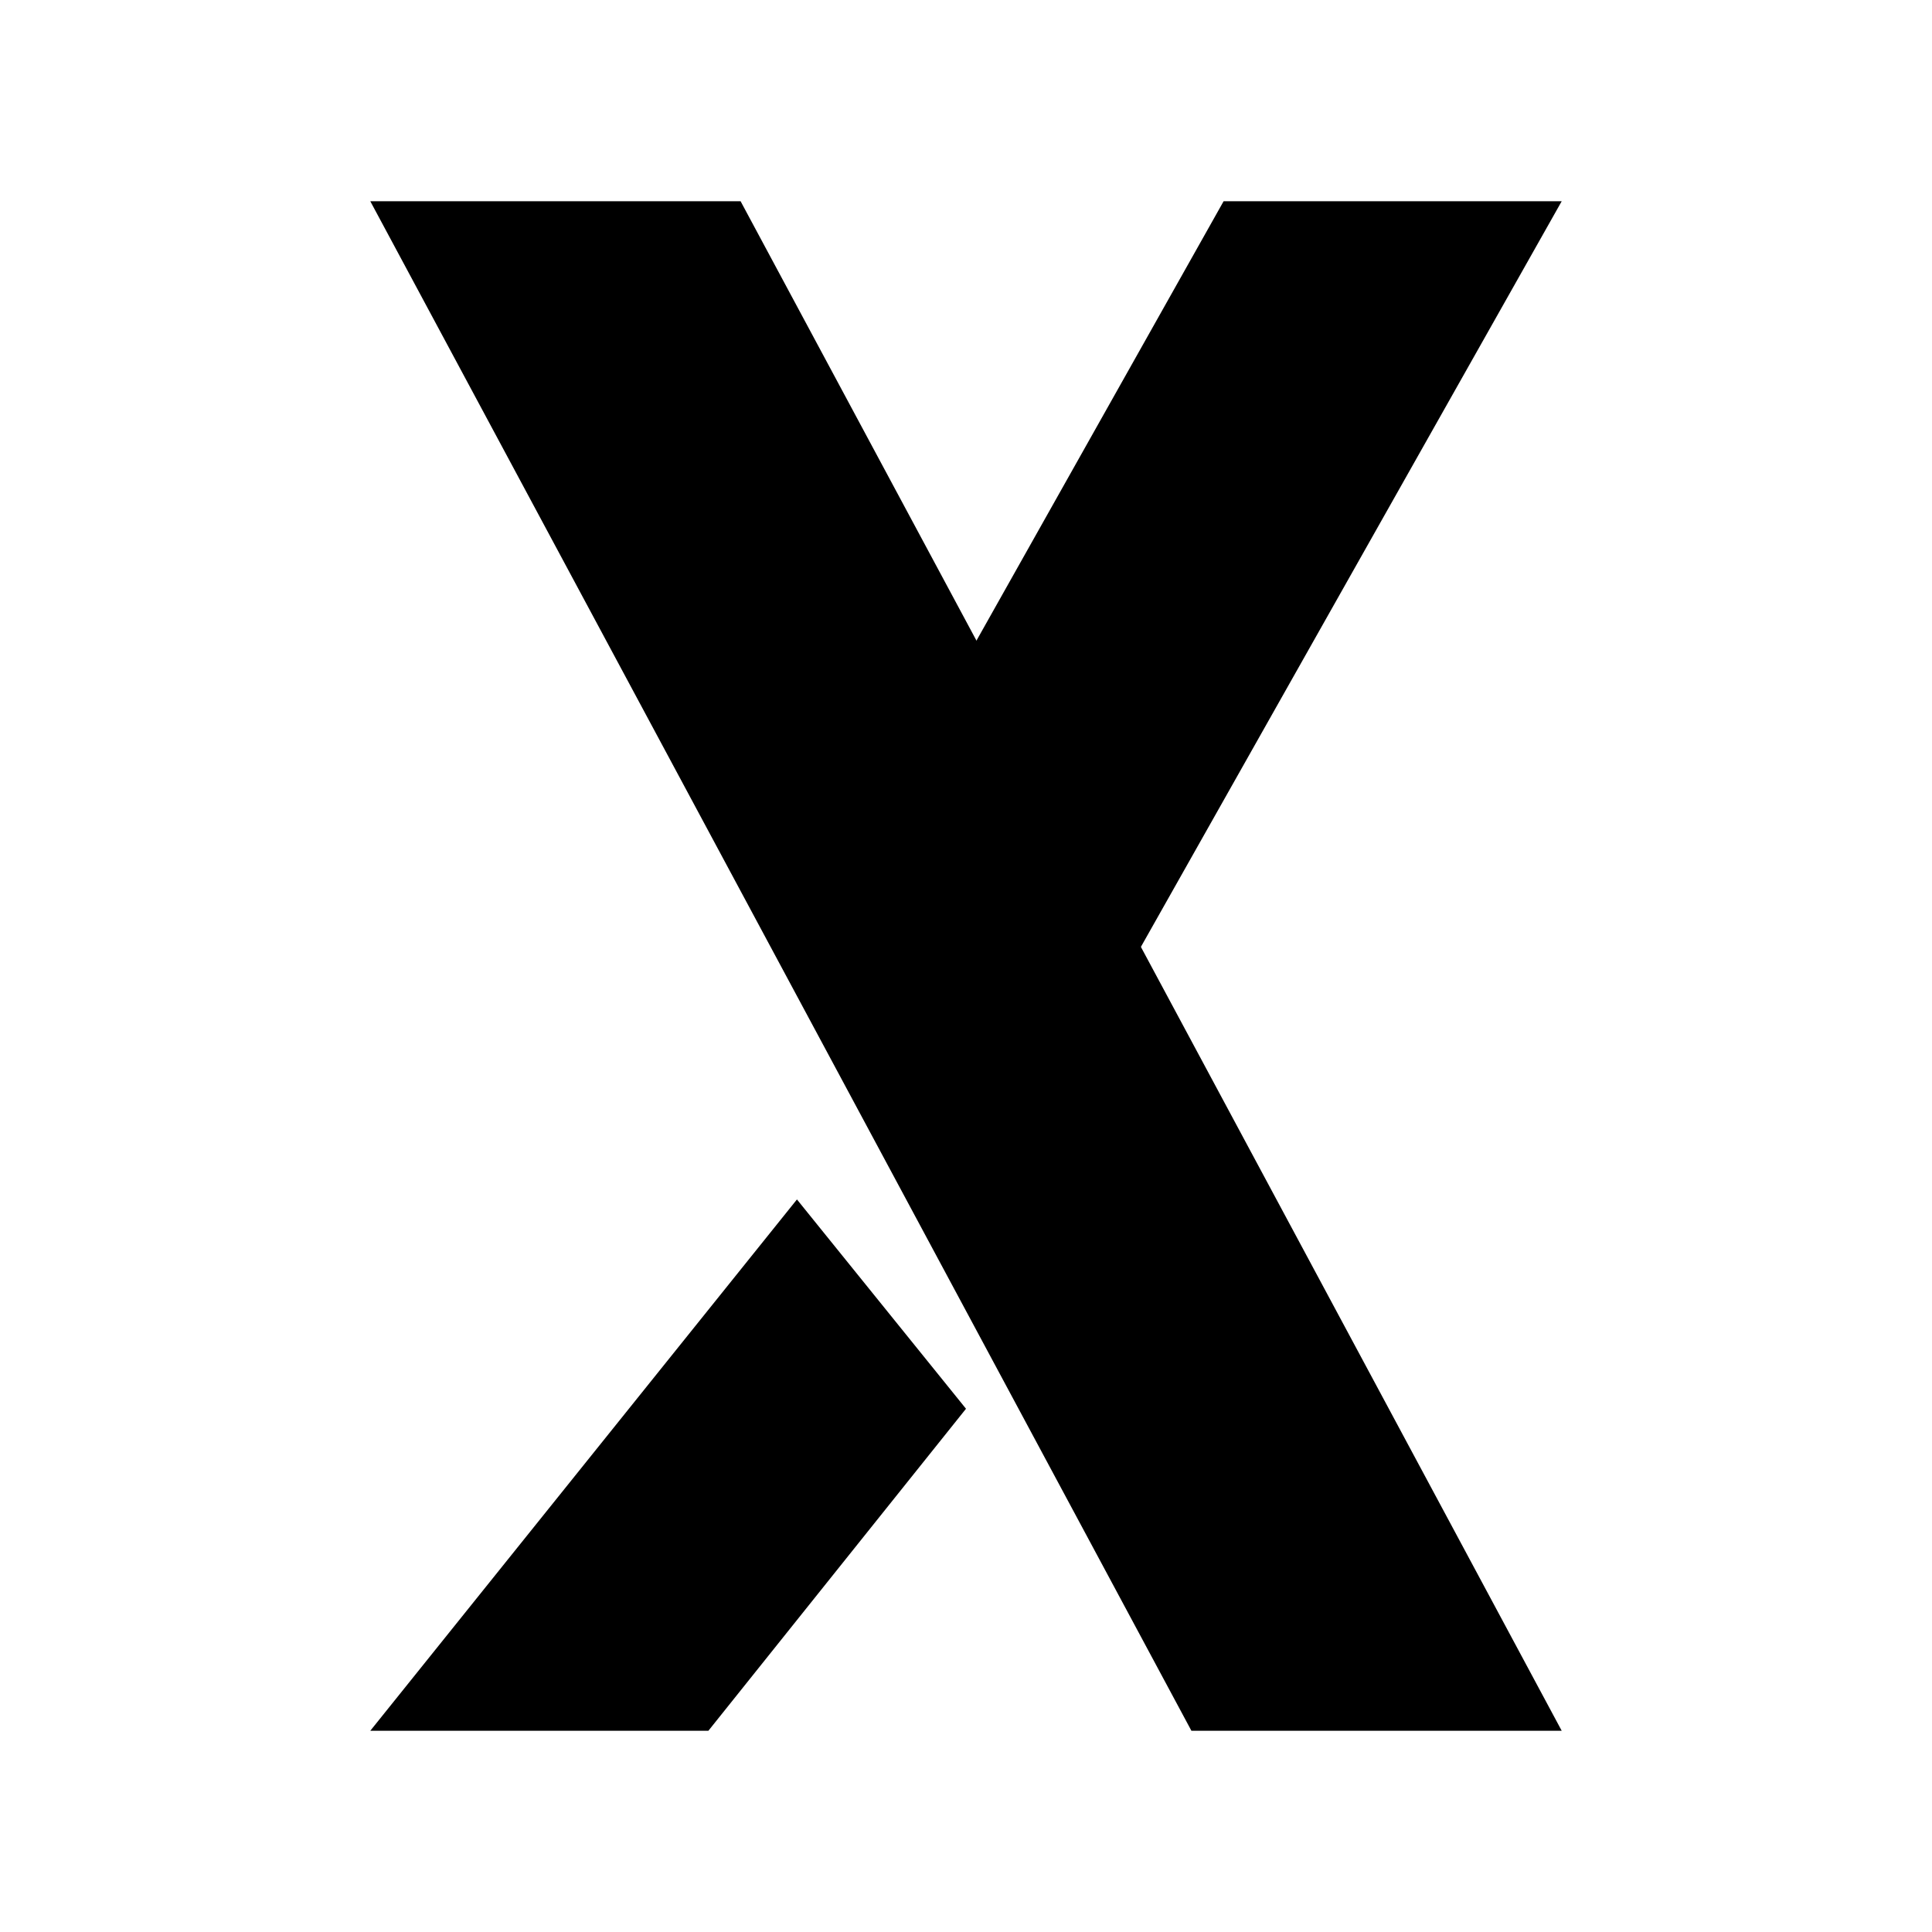
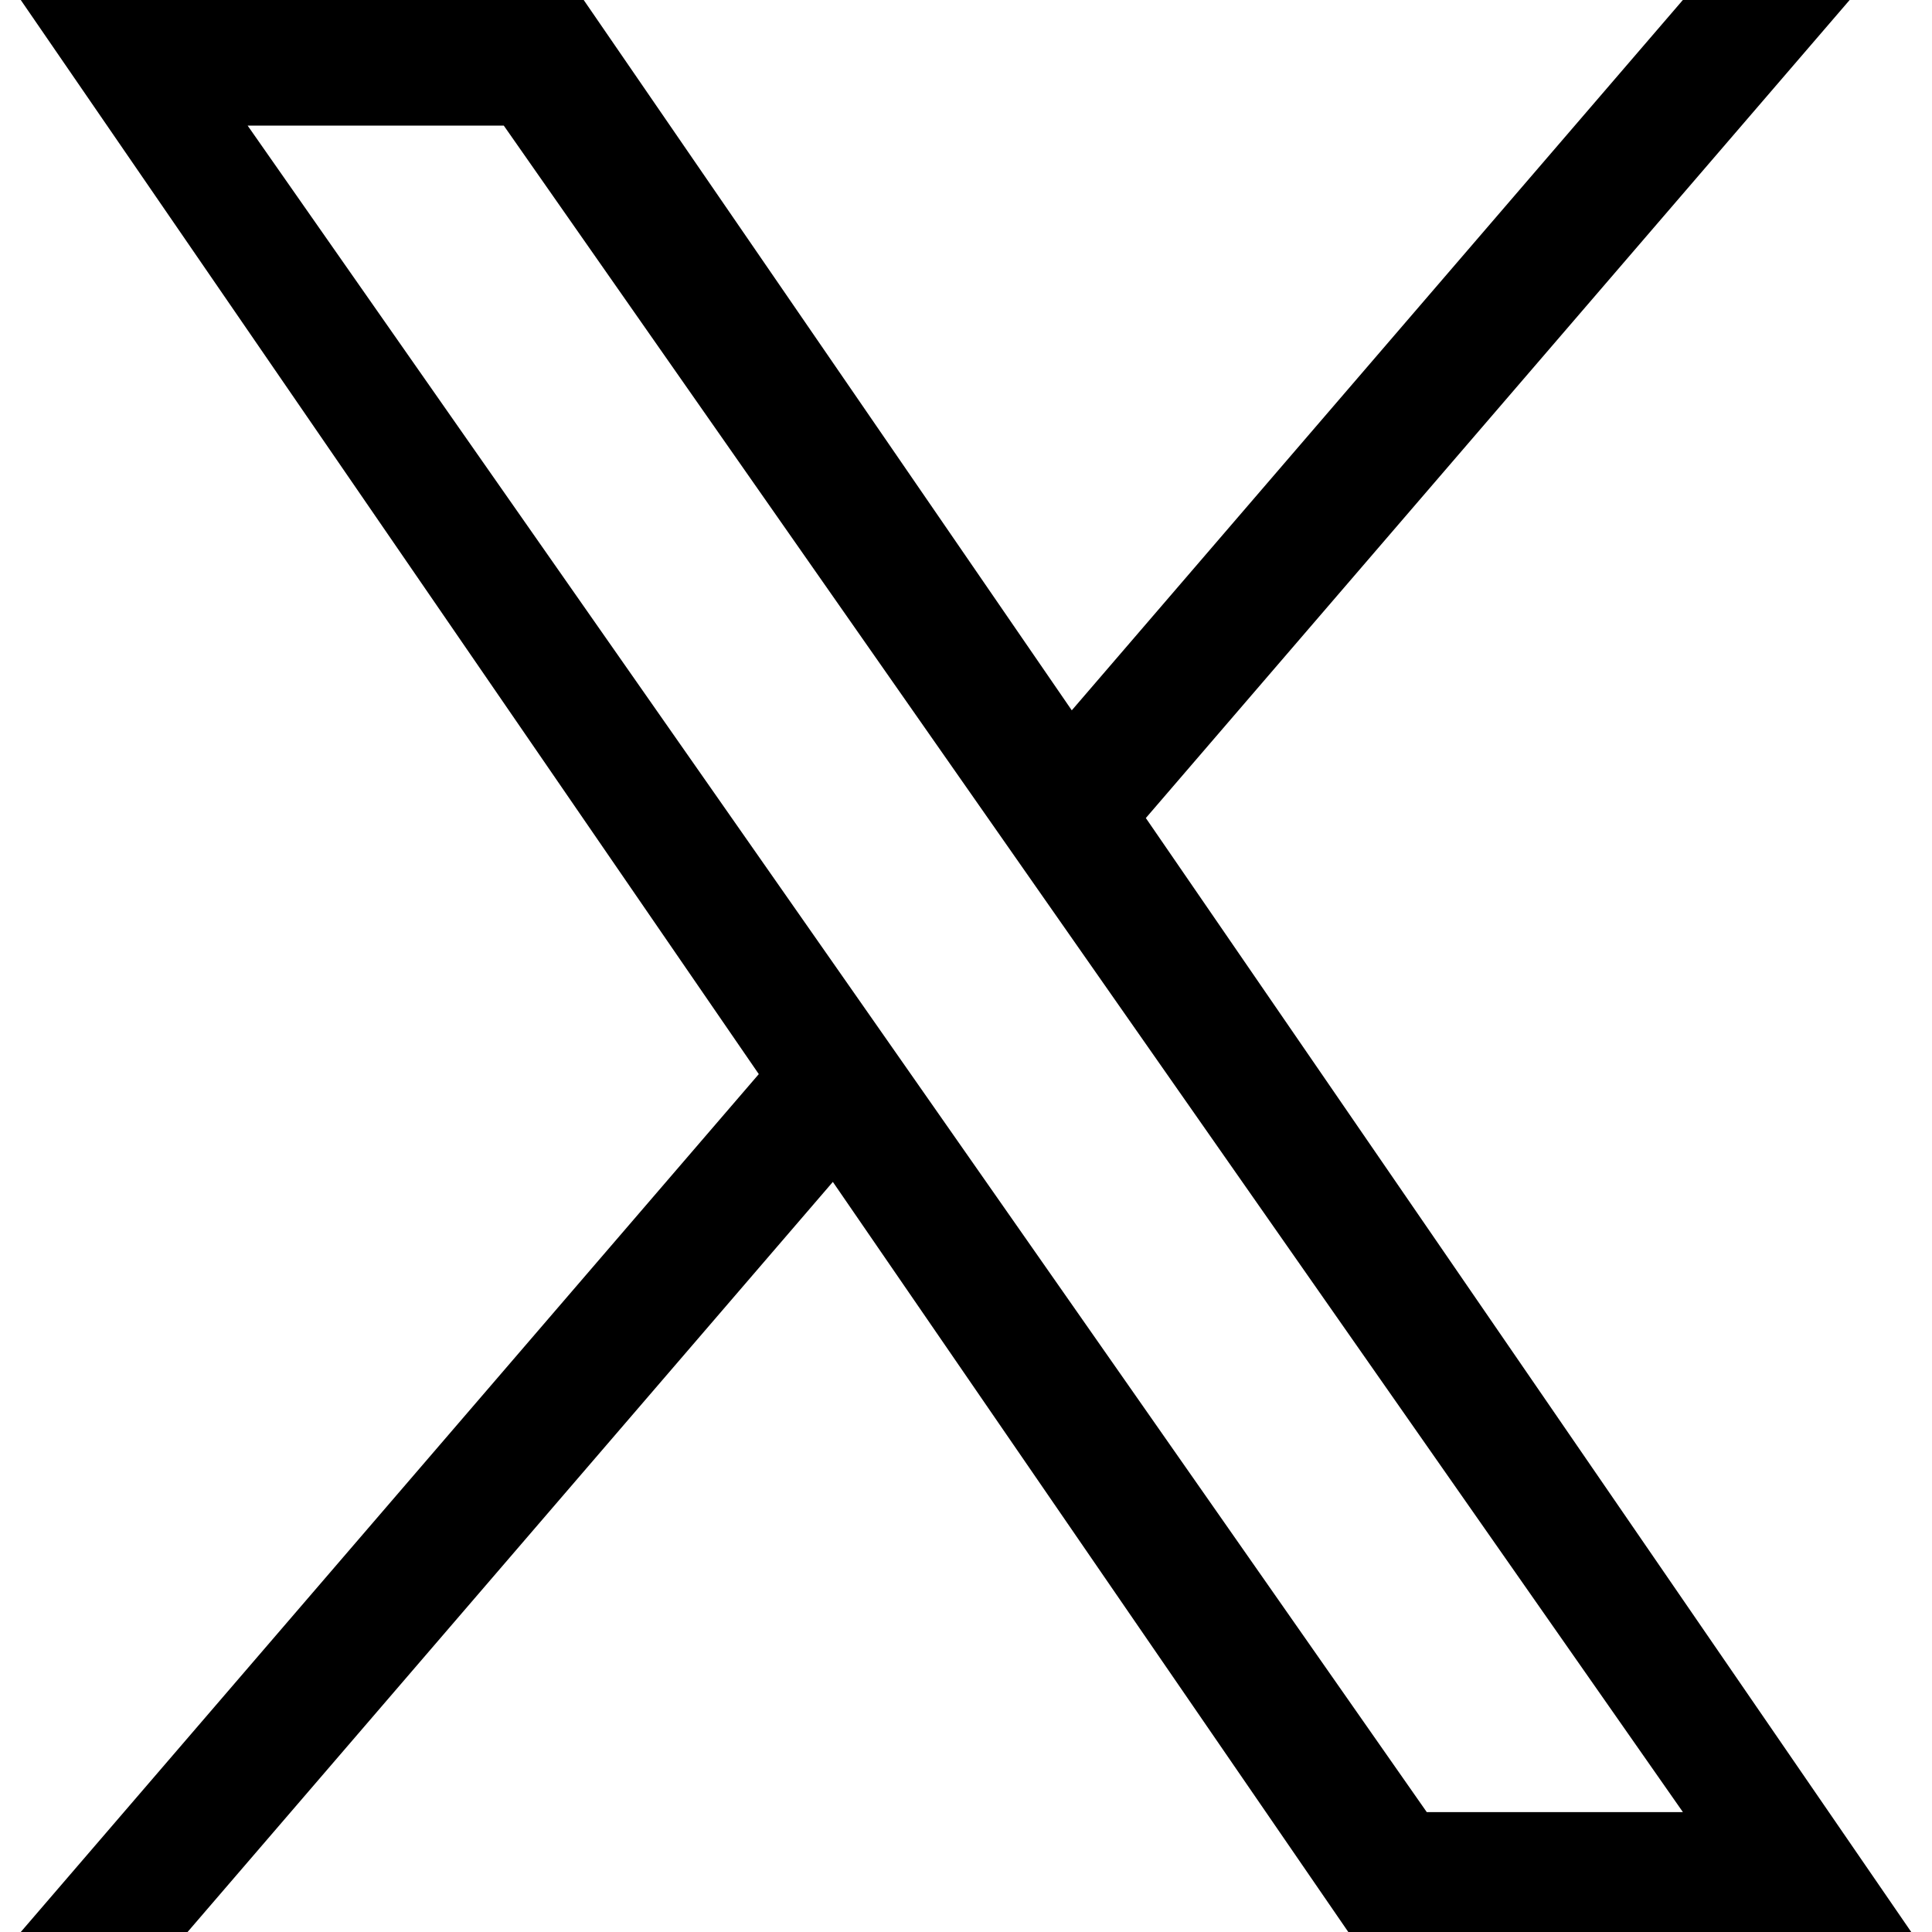
- <svg xmlns="http://www.w3.org/2000/svg" viewBox="0 0 24 24" width="24" height="24">
-   <g fill="#000">
-     <path d="M4.6 2.5h4.6L19.4 21.5h-4.6z" />
-     <path d="M19.4 2.5h-4.2l-3.6 6.4 2.1 3.7z" />
-     <path d="M9.9 14.9 4.6 21.5h4.2l3.2-4z" />
-   </g>
+ <svg xmlns="http://www.w3.org/2000/svg" role="img" viewBox="0 0 24 24">
+   <path d="M14.234 10.162 22.977 0h-2.072l-7.591 8.824L7.251 0H.258l9.168 13.343L.258 24H2.33l8.016-9.318L16.749 24h6.993zm-2.837 3.299-.929-1.329L3.076 1.56h3.182l5.965 8.532.929 1.329 7.754 11.09h-3.182z" />
</svg>
